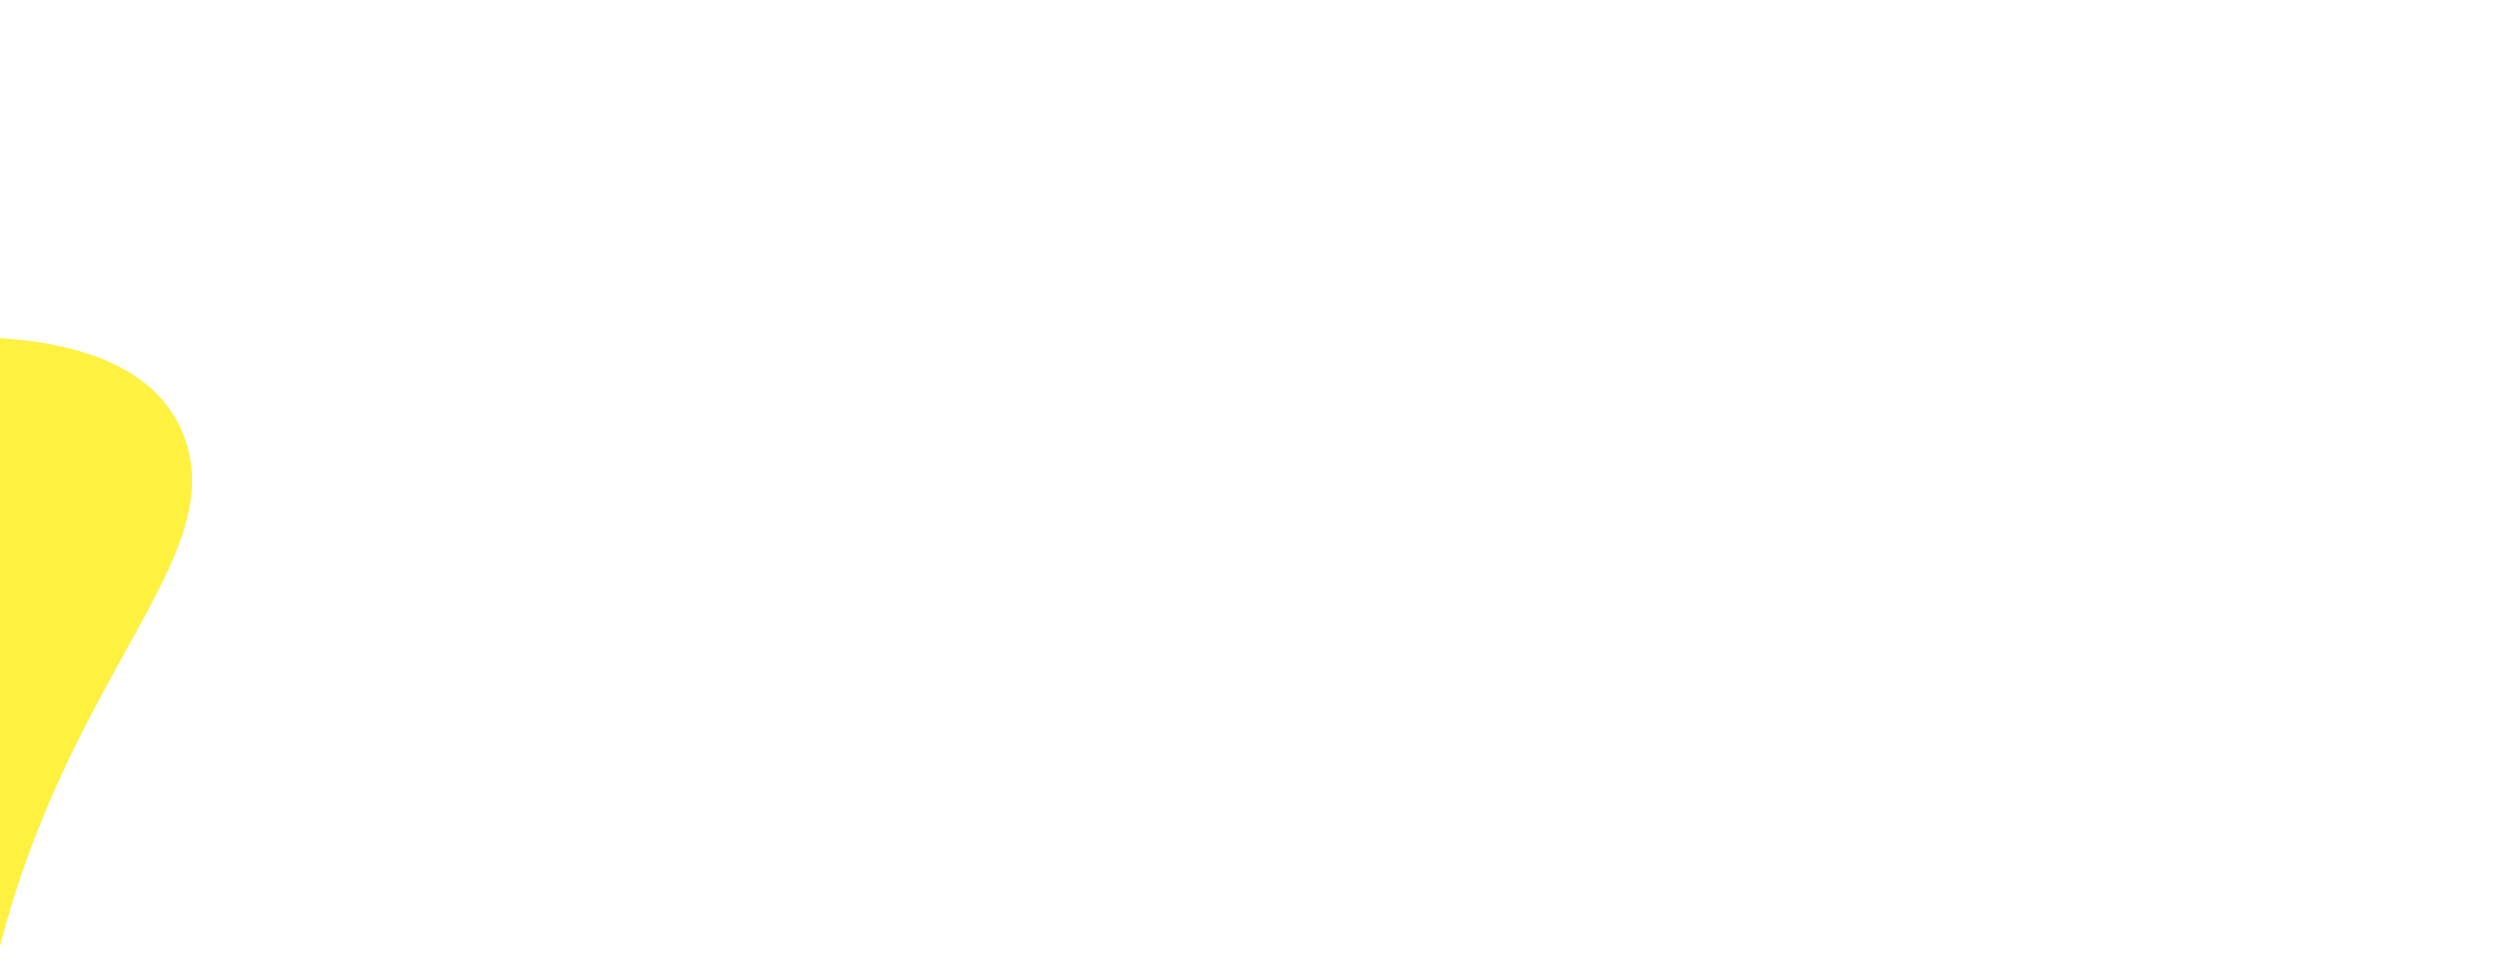
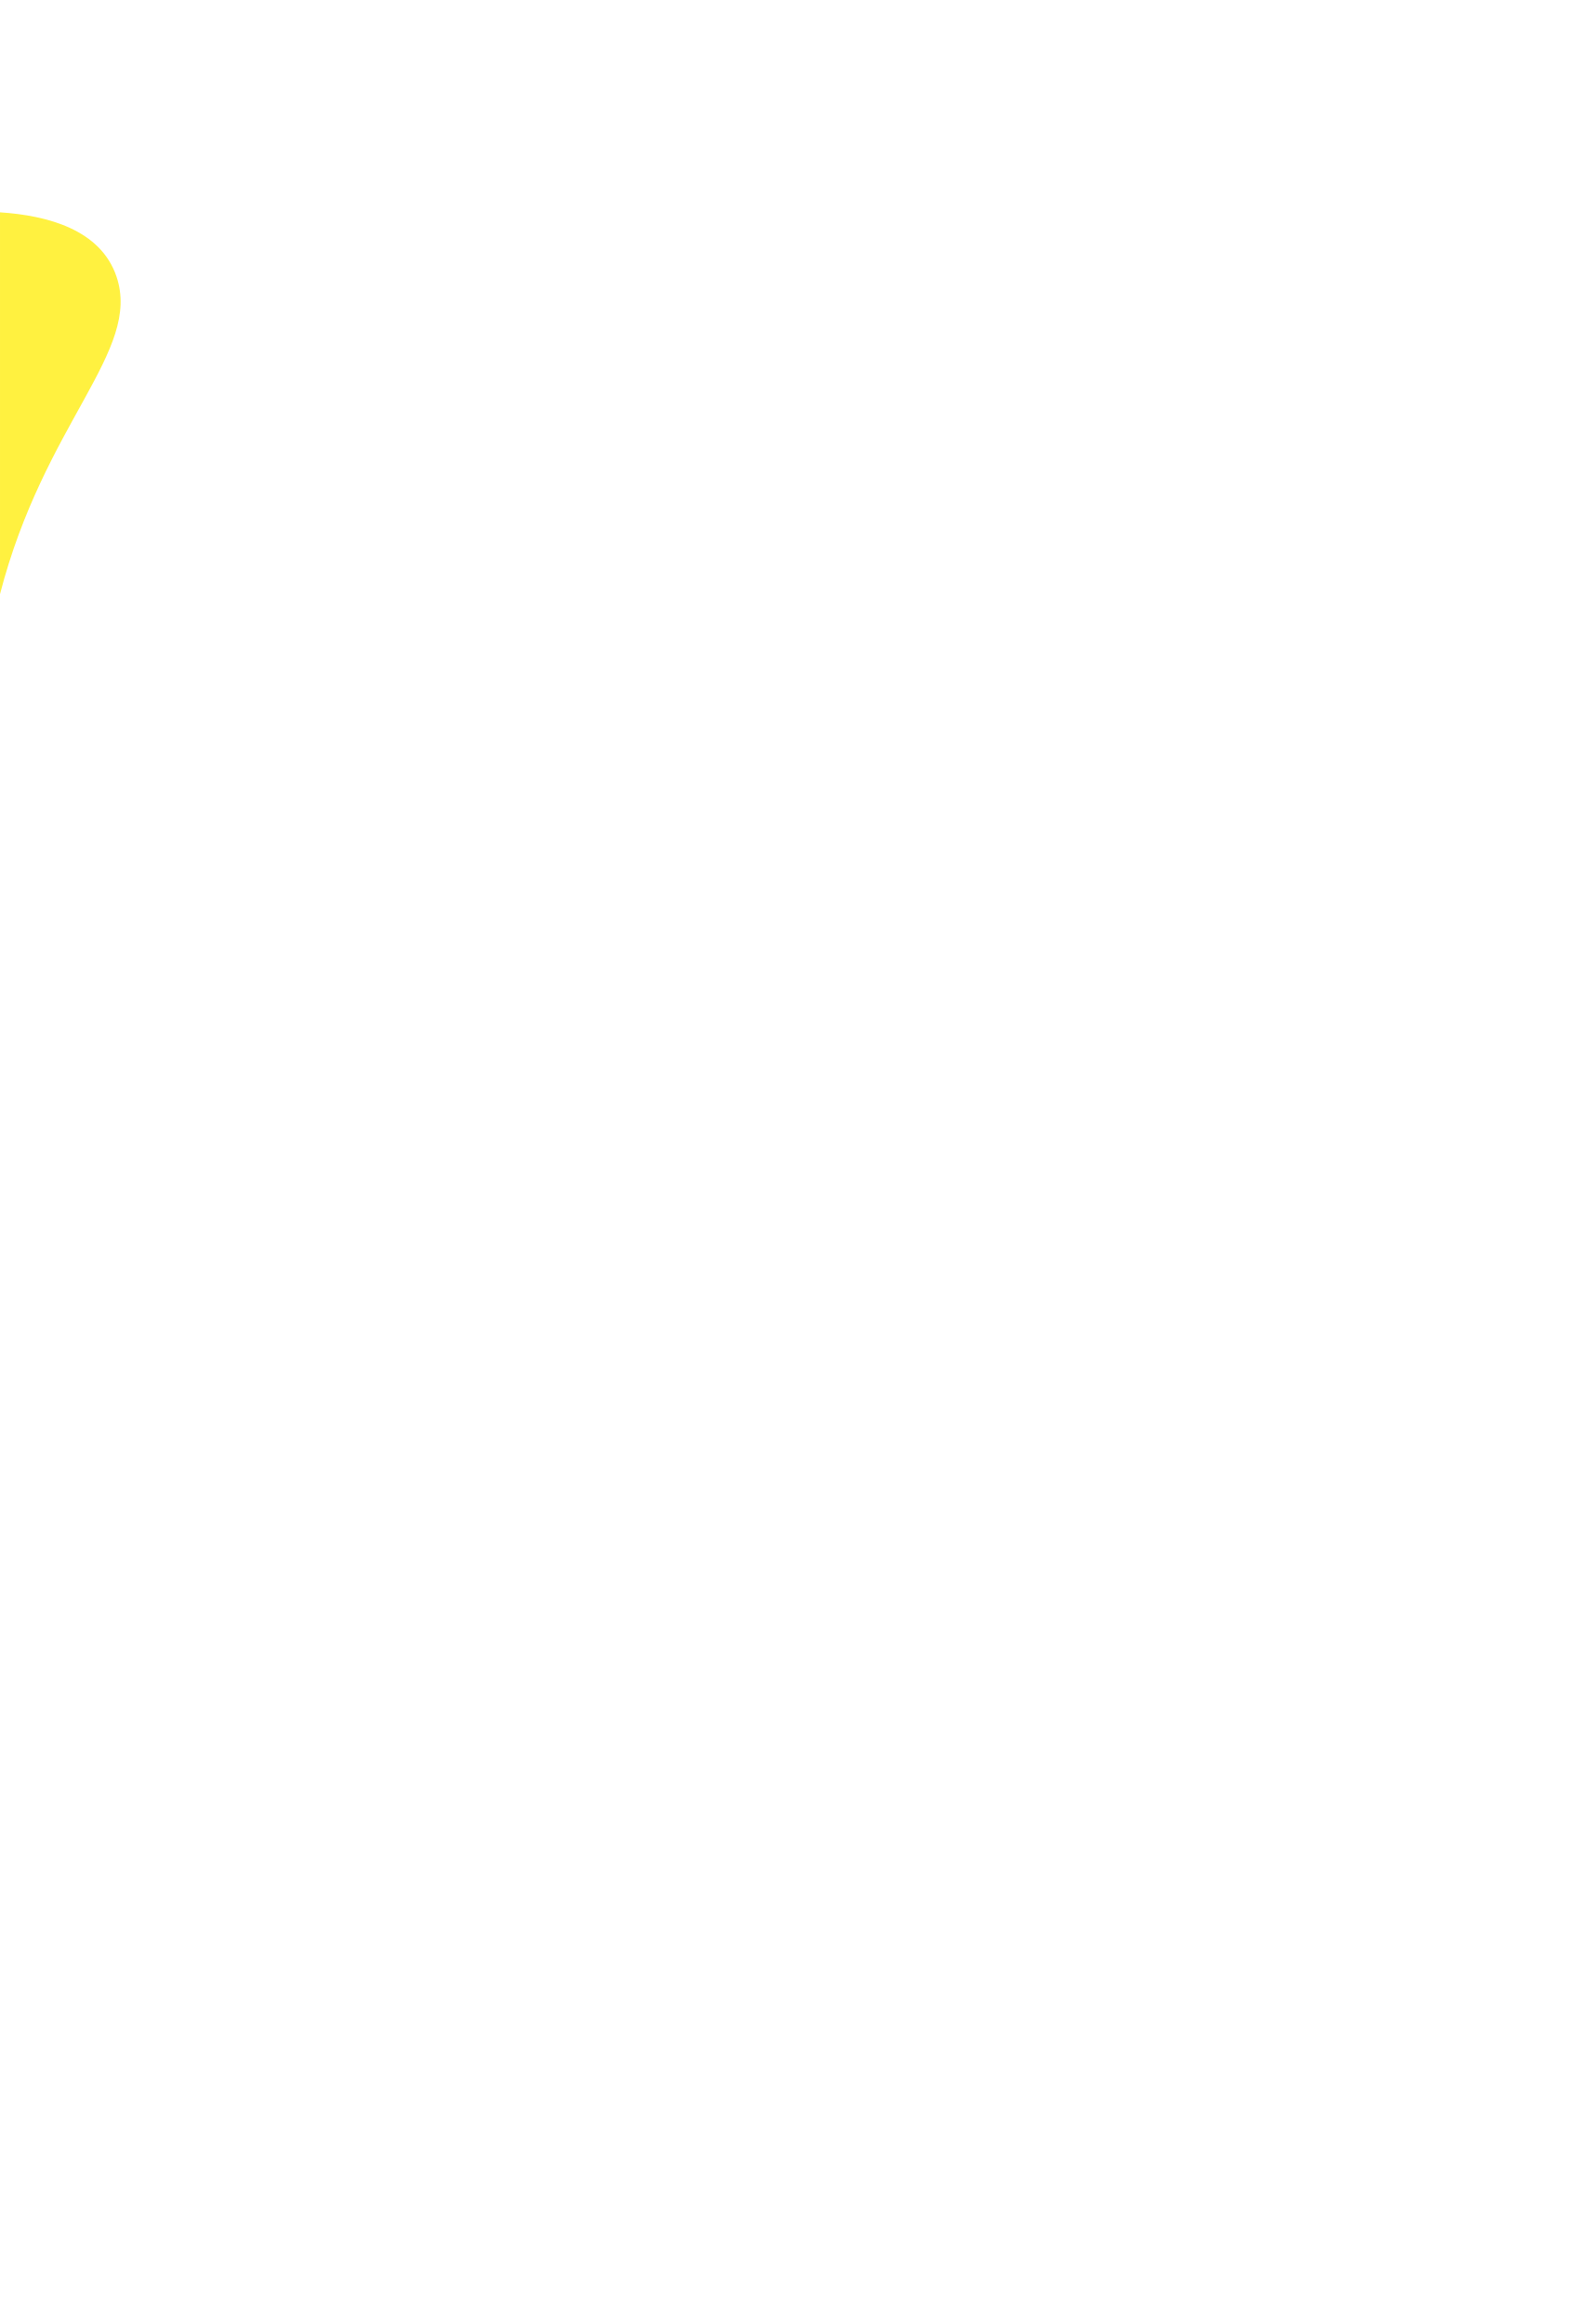
- <svg xmlns="http://www.w3.org/2000/svg" id="Layer_1" data-name="Layer 1" width="675.57mm" height="260mm" viewBox="0 0 1915 737.01">
+ <svg xmlns="http://www.w3.org/2000/svg" id="Layer_1" data-name="Layer 1" width="675.57mm" height="1000mm" viewBox="0 0 1915 2834.65">
  <path d="M0,258.99v465.69c54.14-209.4,172.89-296.19,142.12-387.25h0C122.7,279.99,57.95,262.83,0,258.99Z" fill="#fff140" />
</svg>
